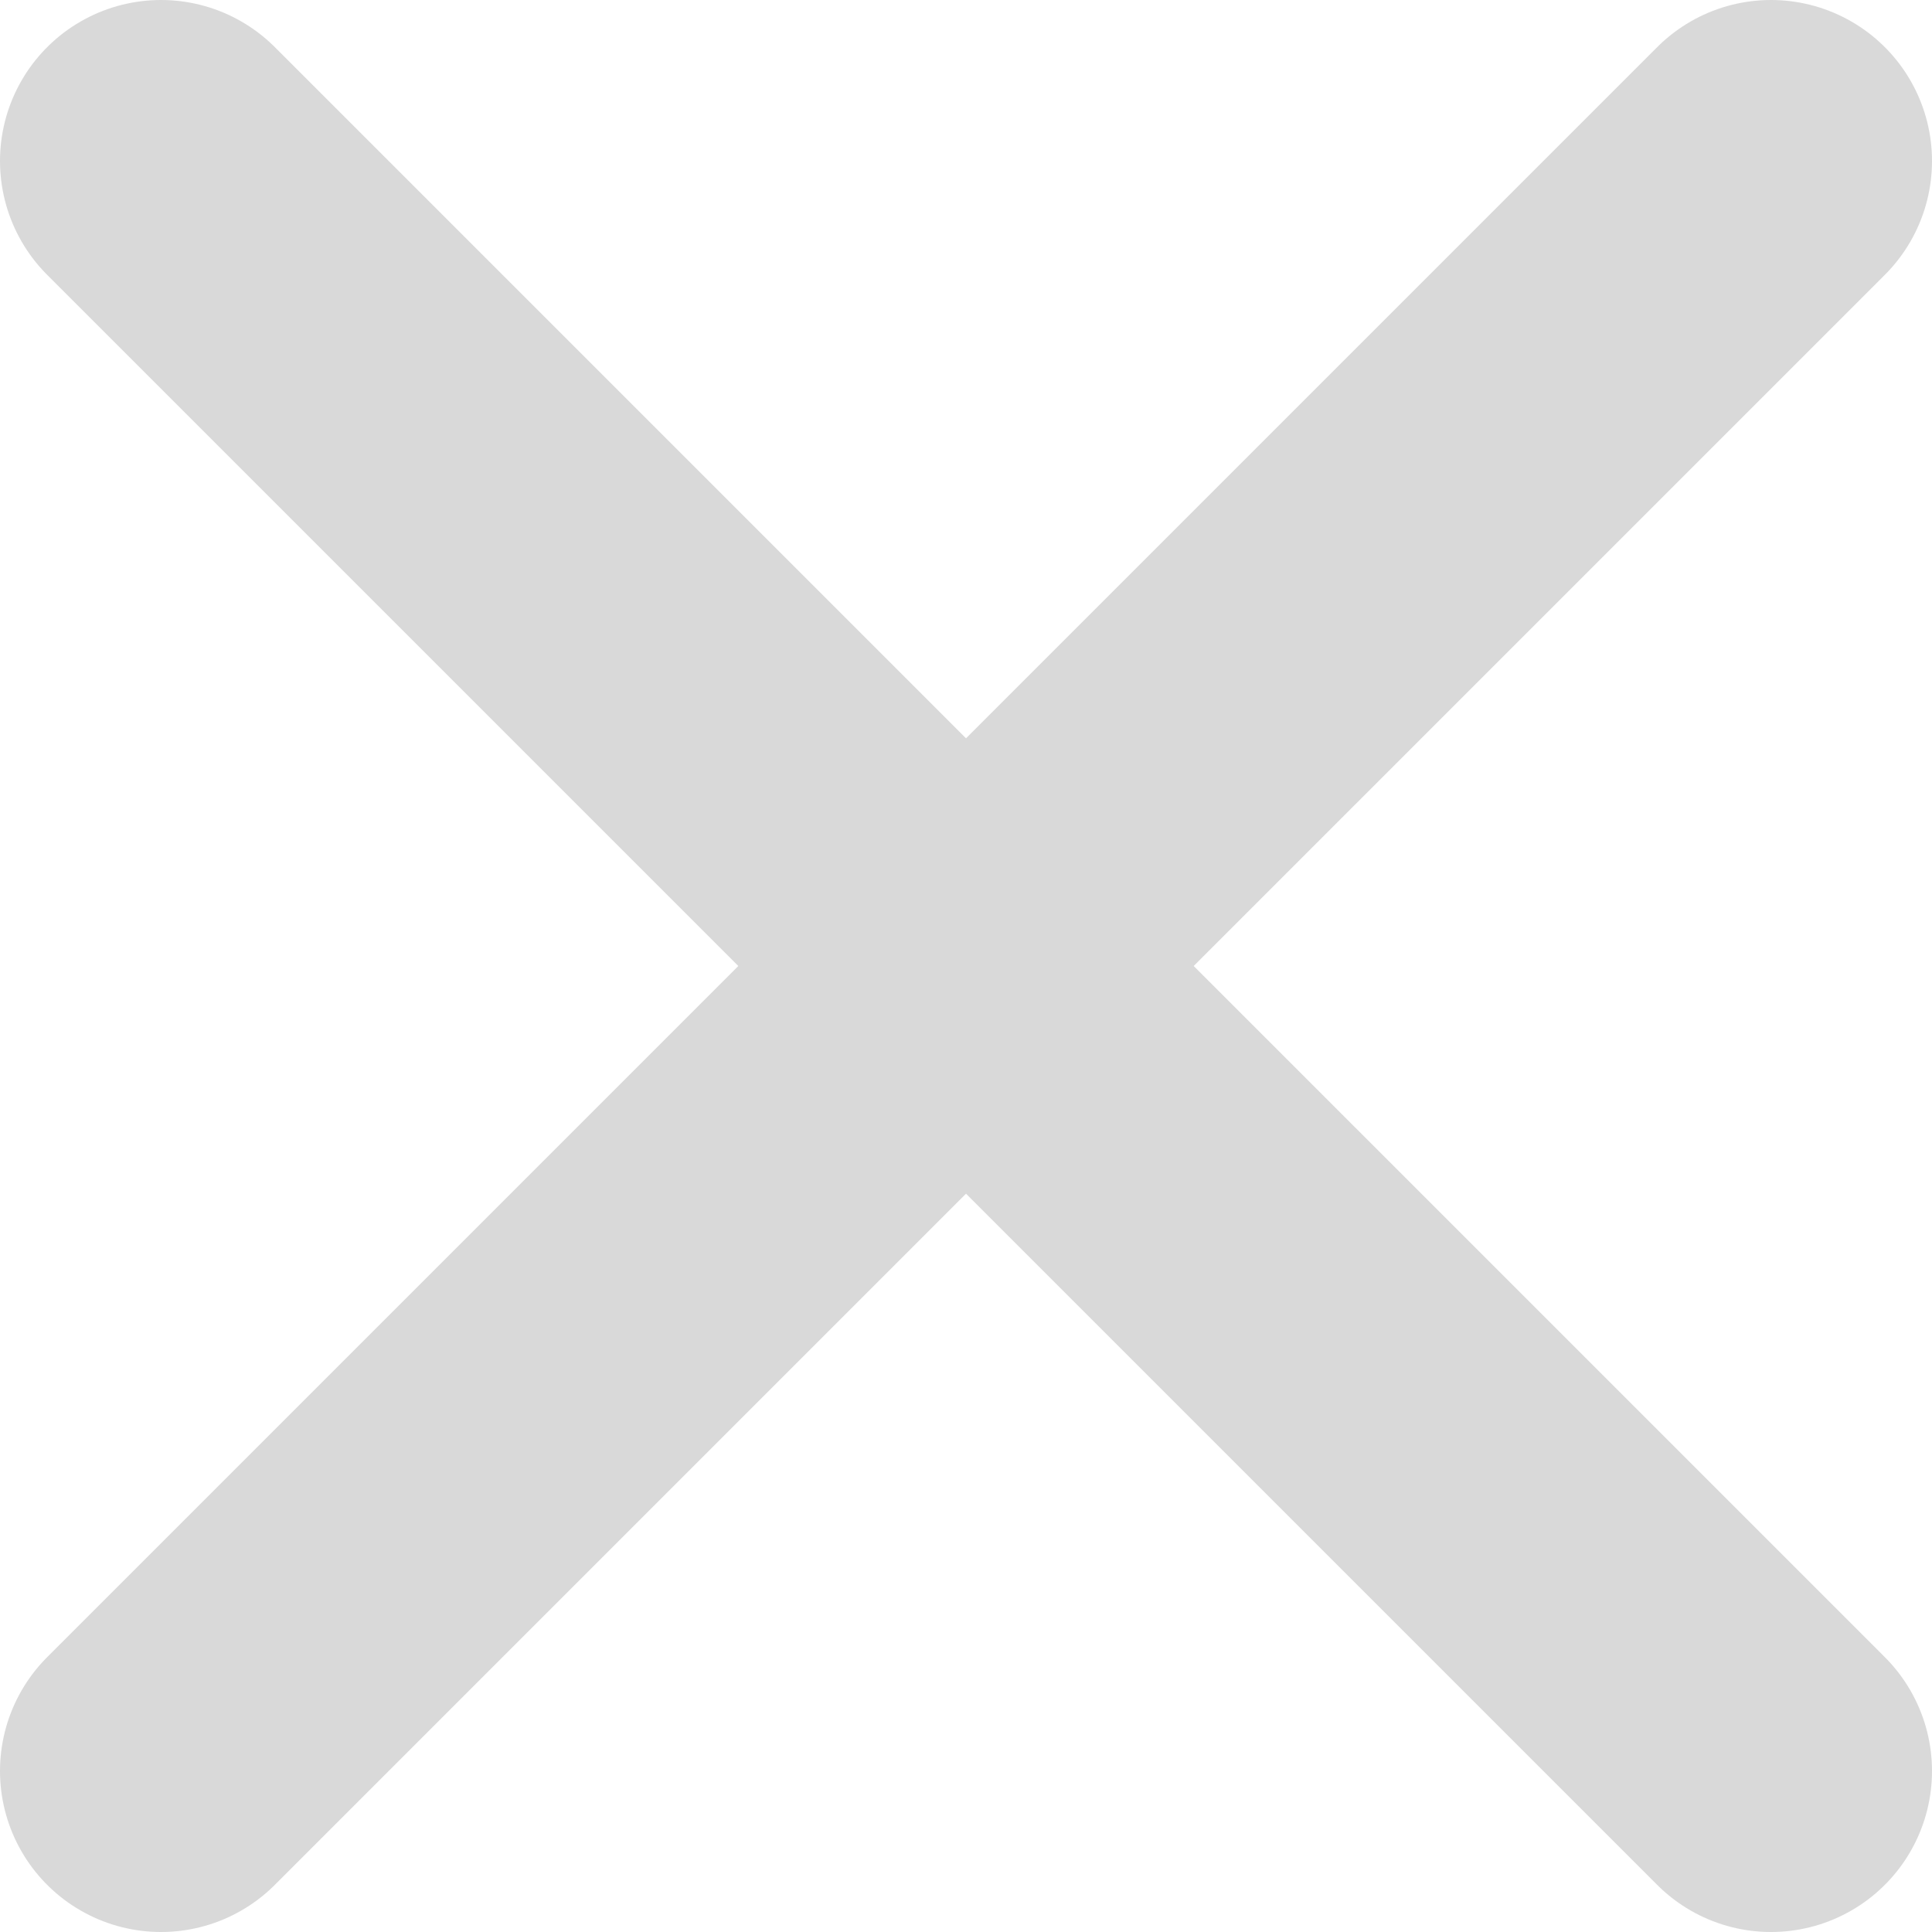
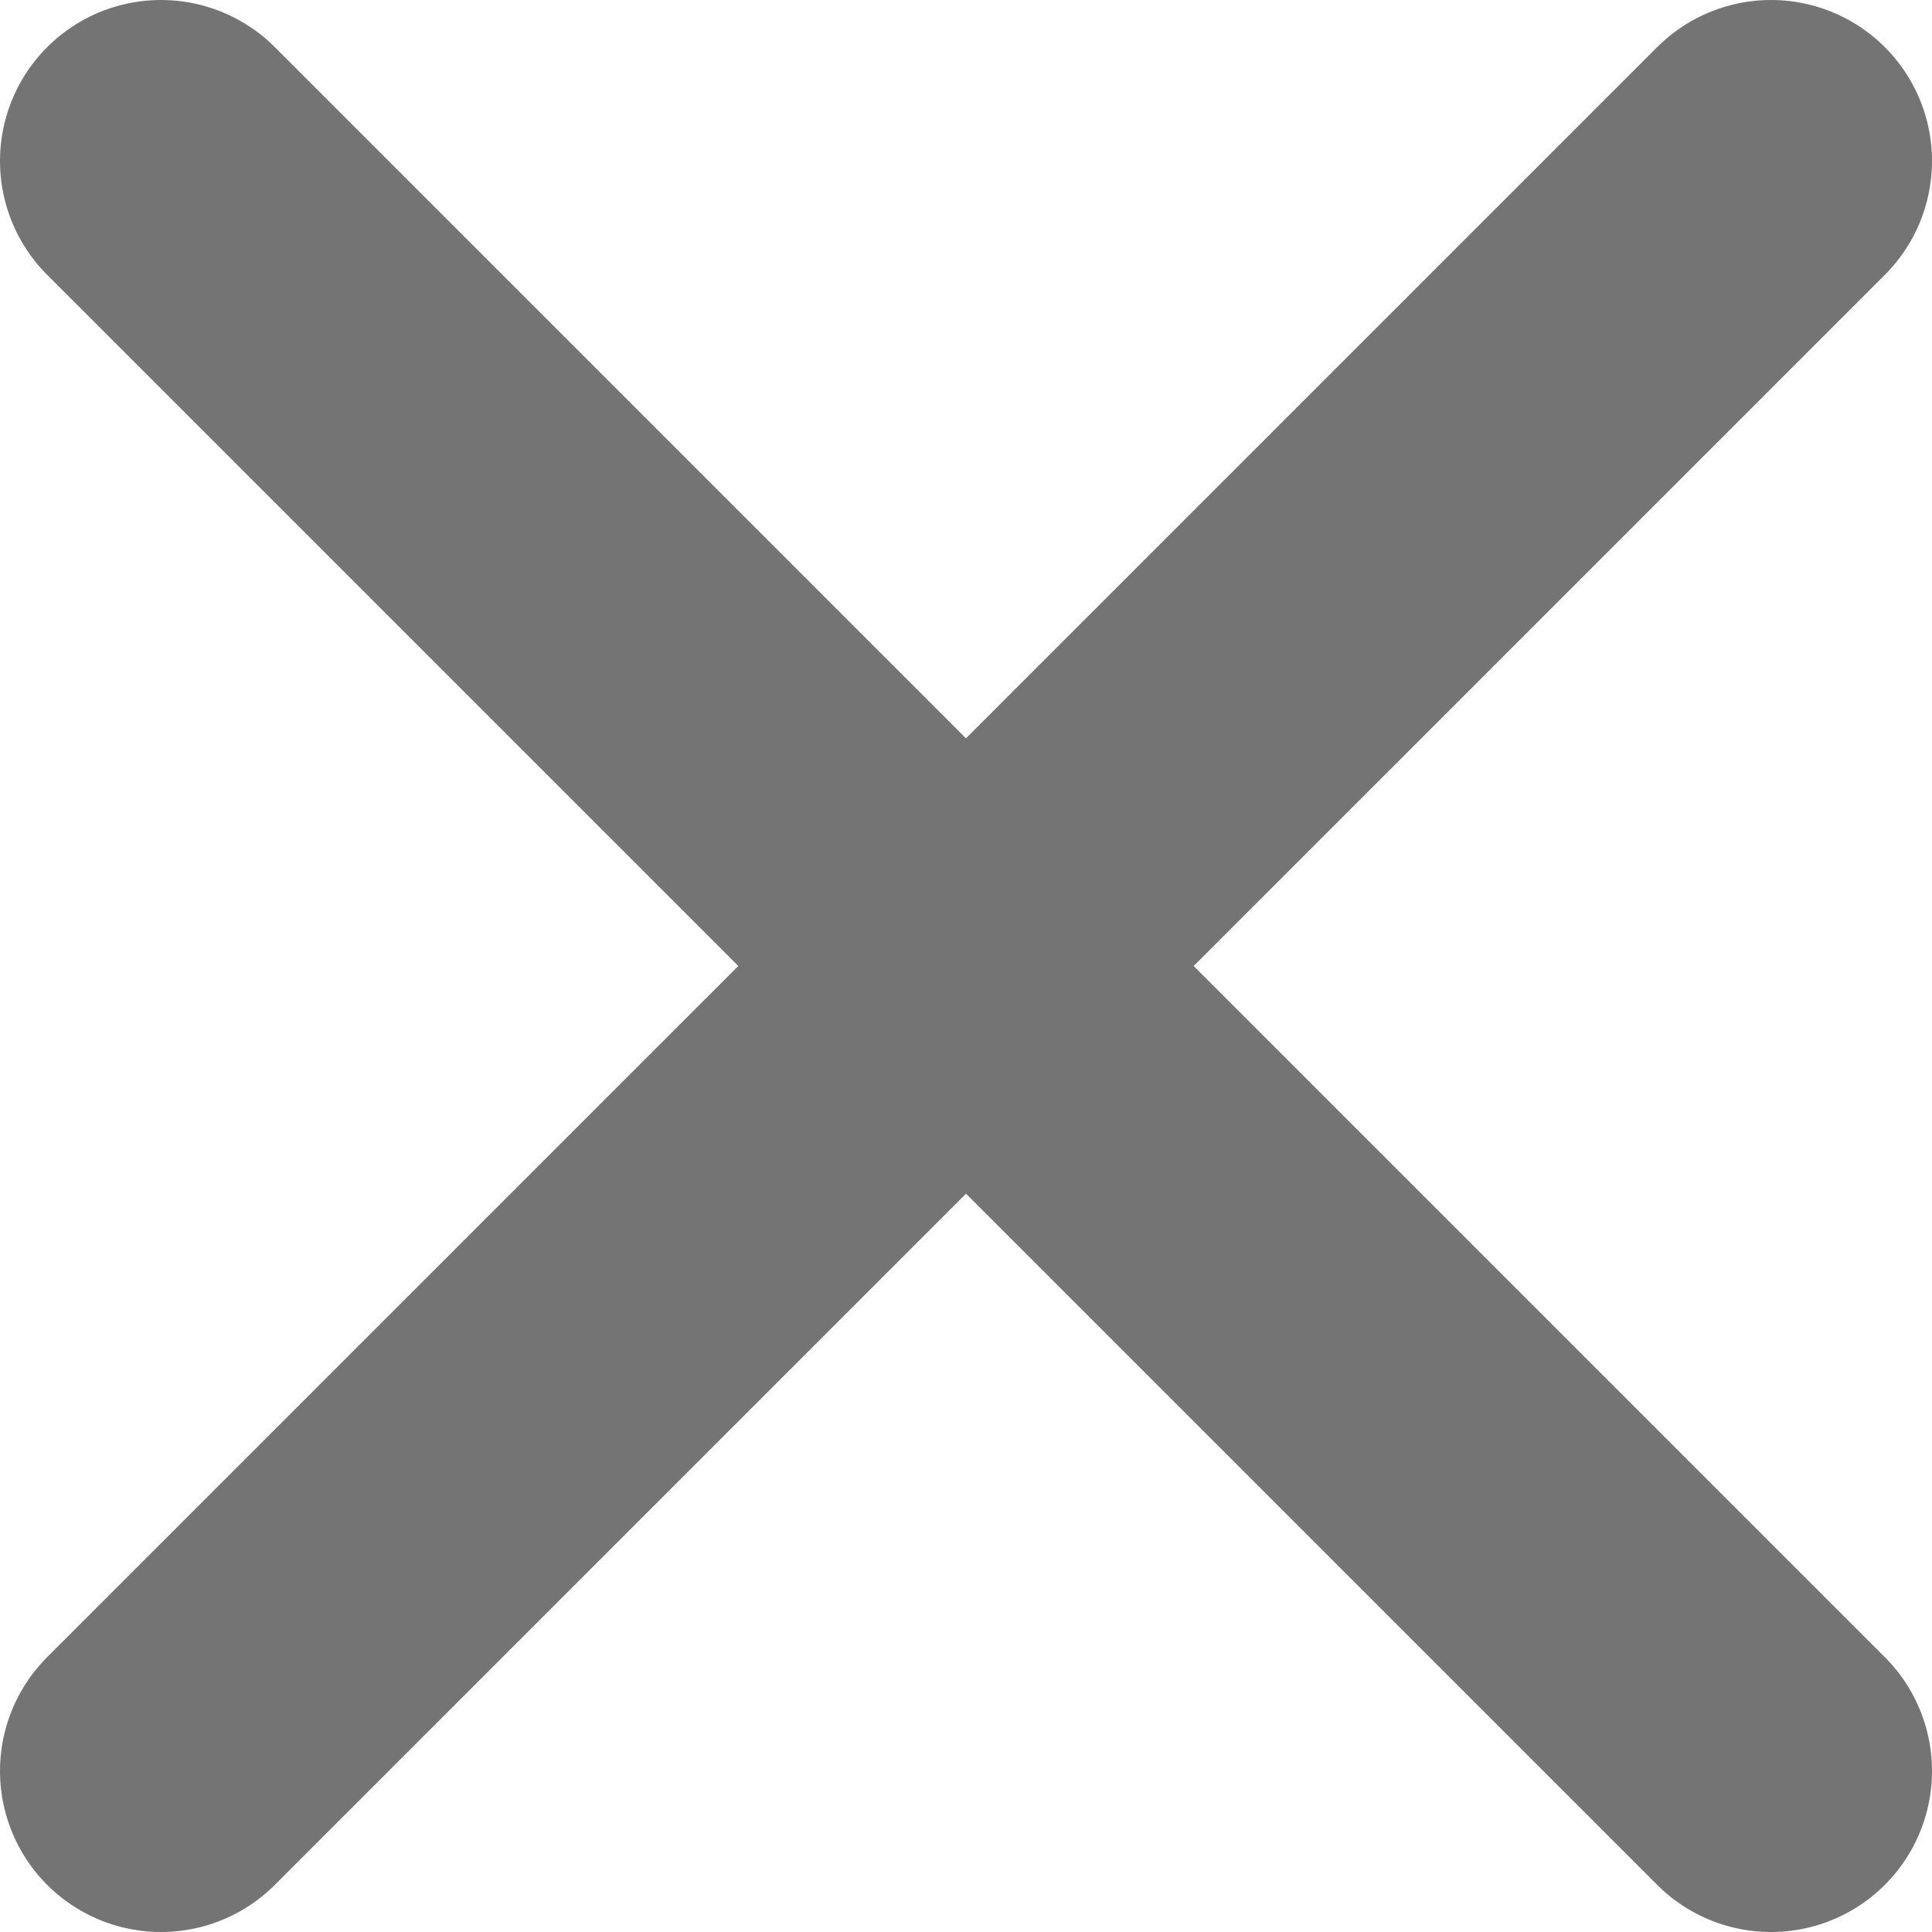
<svg xmlns="http://www.w3.org/2000/svg" width="12" height="12" viewBox="0 0 12 12" fill="none">
-   <path d="M1 1L6 6M6 6L11 11M6 6L11 1M6 6L1 11" stroke="#D9D9D9" stroke-width="2" stroke-linecap="round" />
+   <path d="M1 1L6 6M6 6L11 11M6 6L11 1M6 6L1 11" stroke="#747474" stroke-width="2" stroke-linecap="round" />
</svg>
